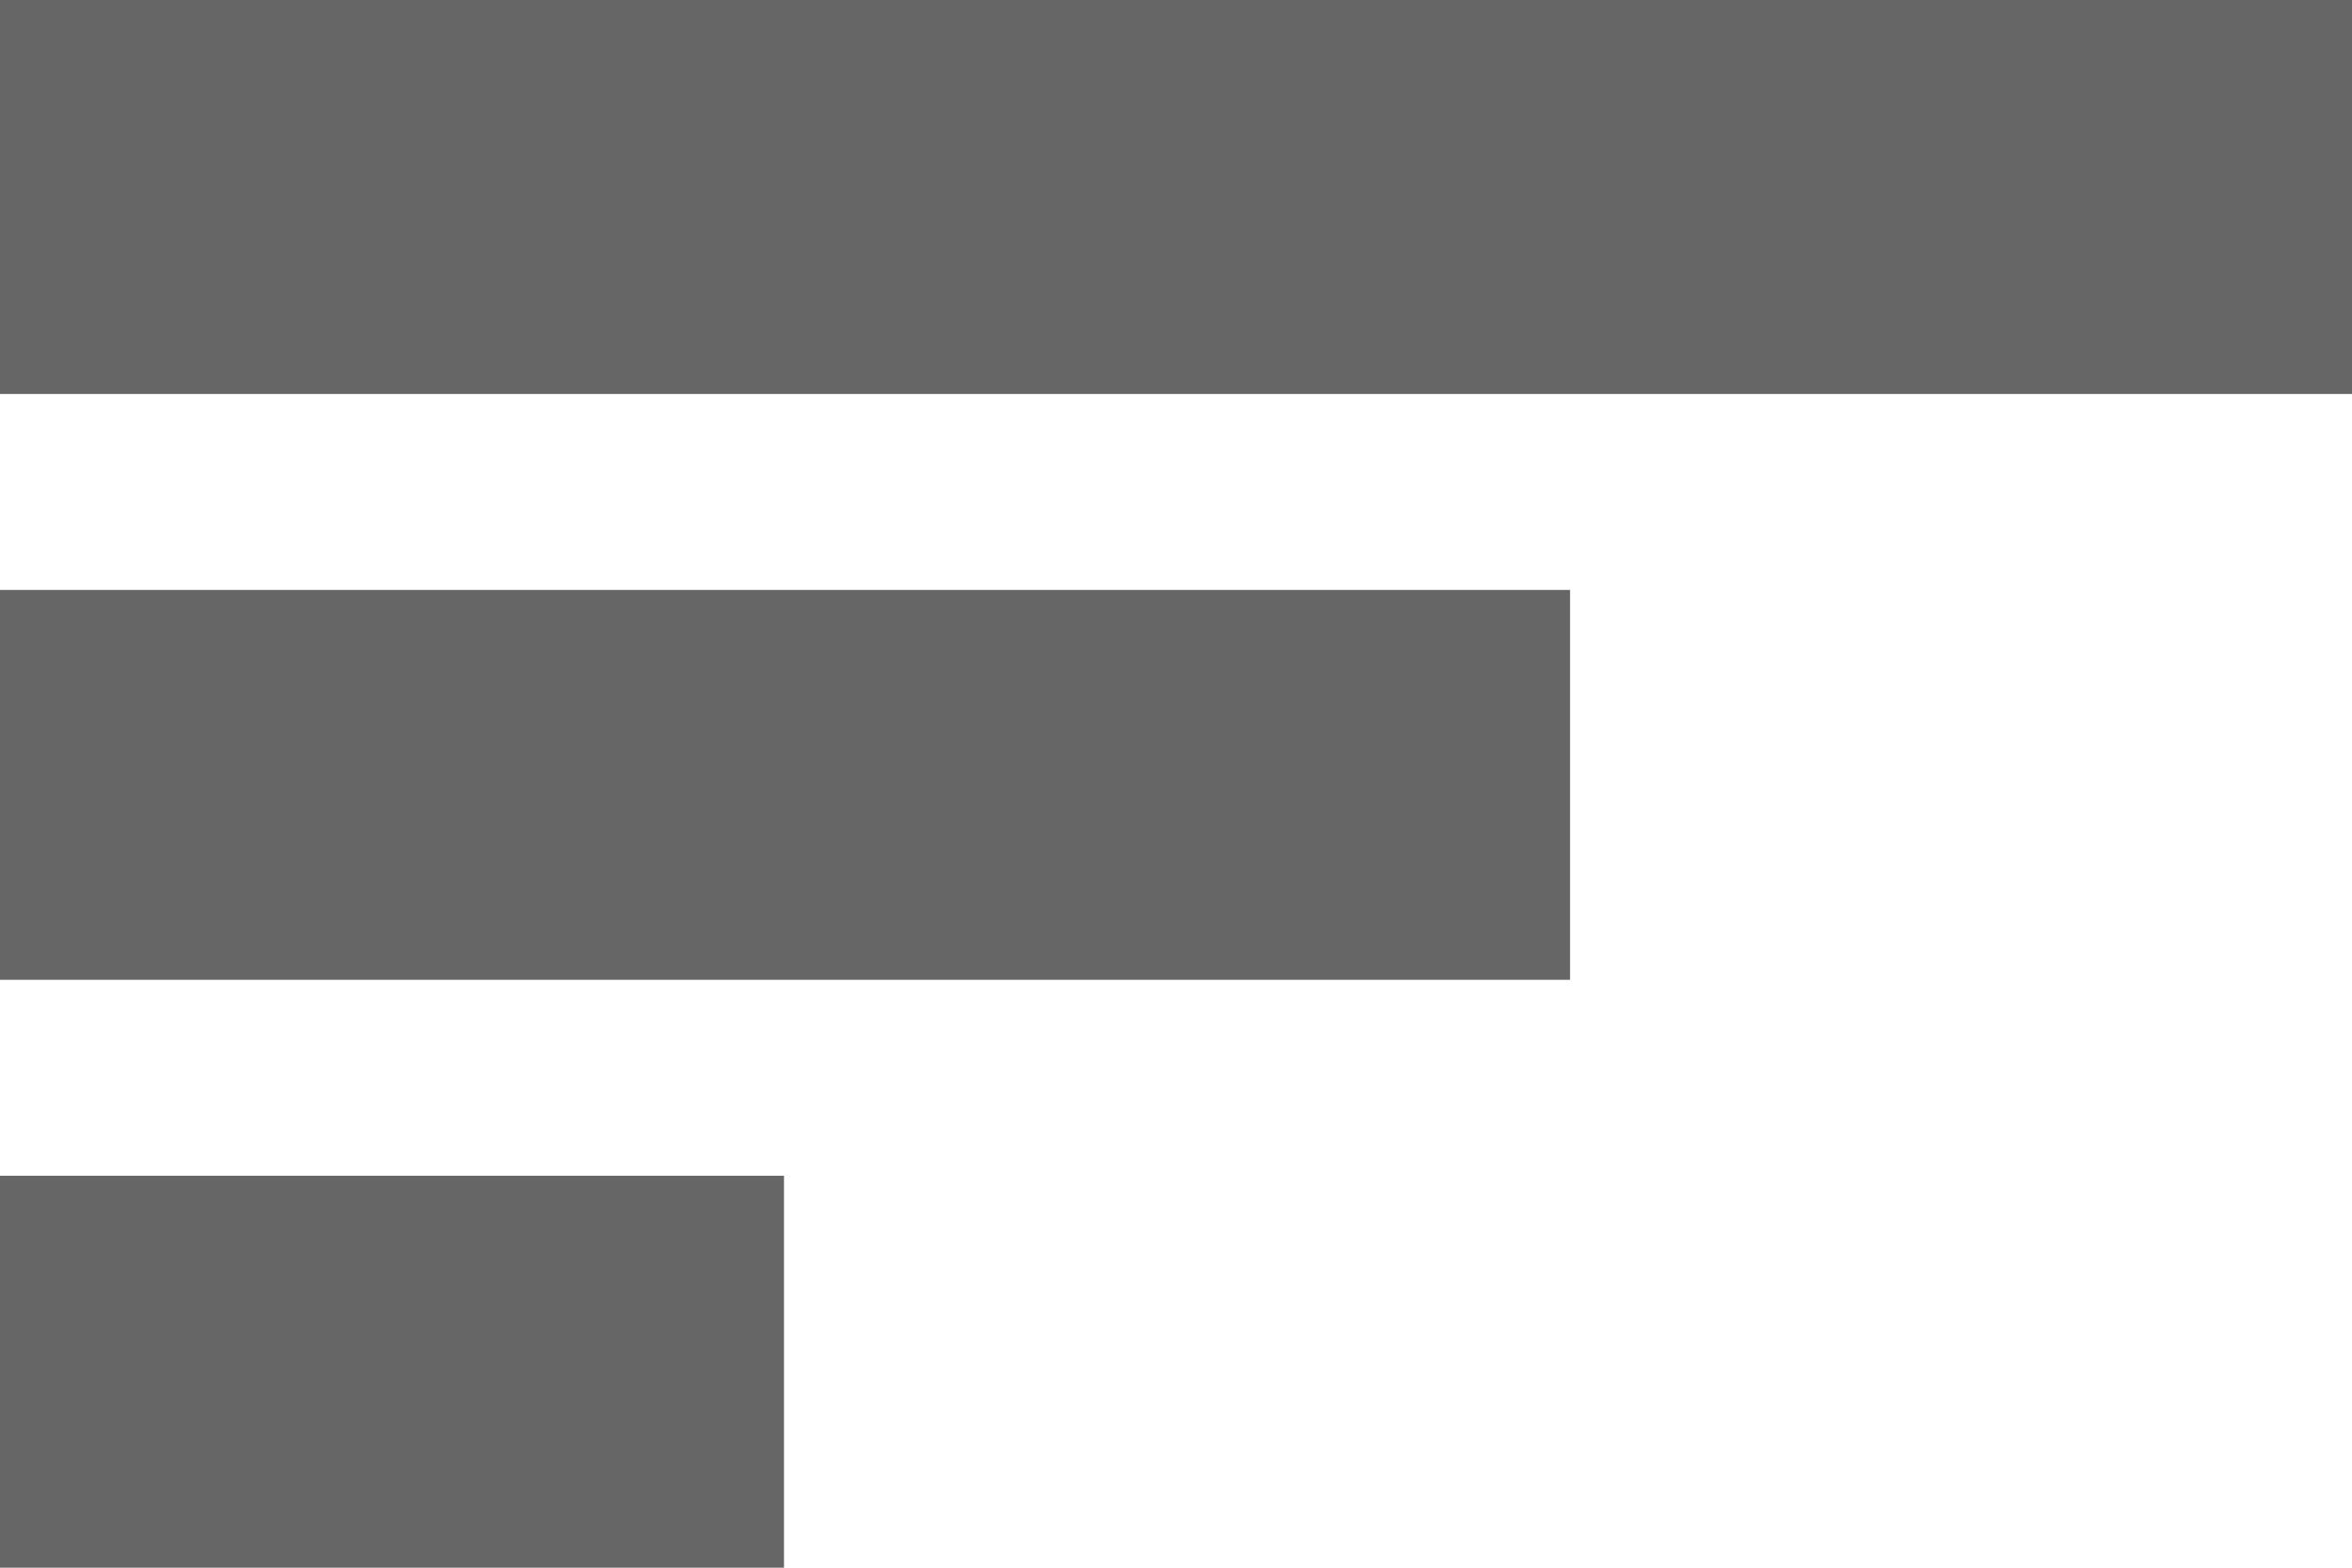
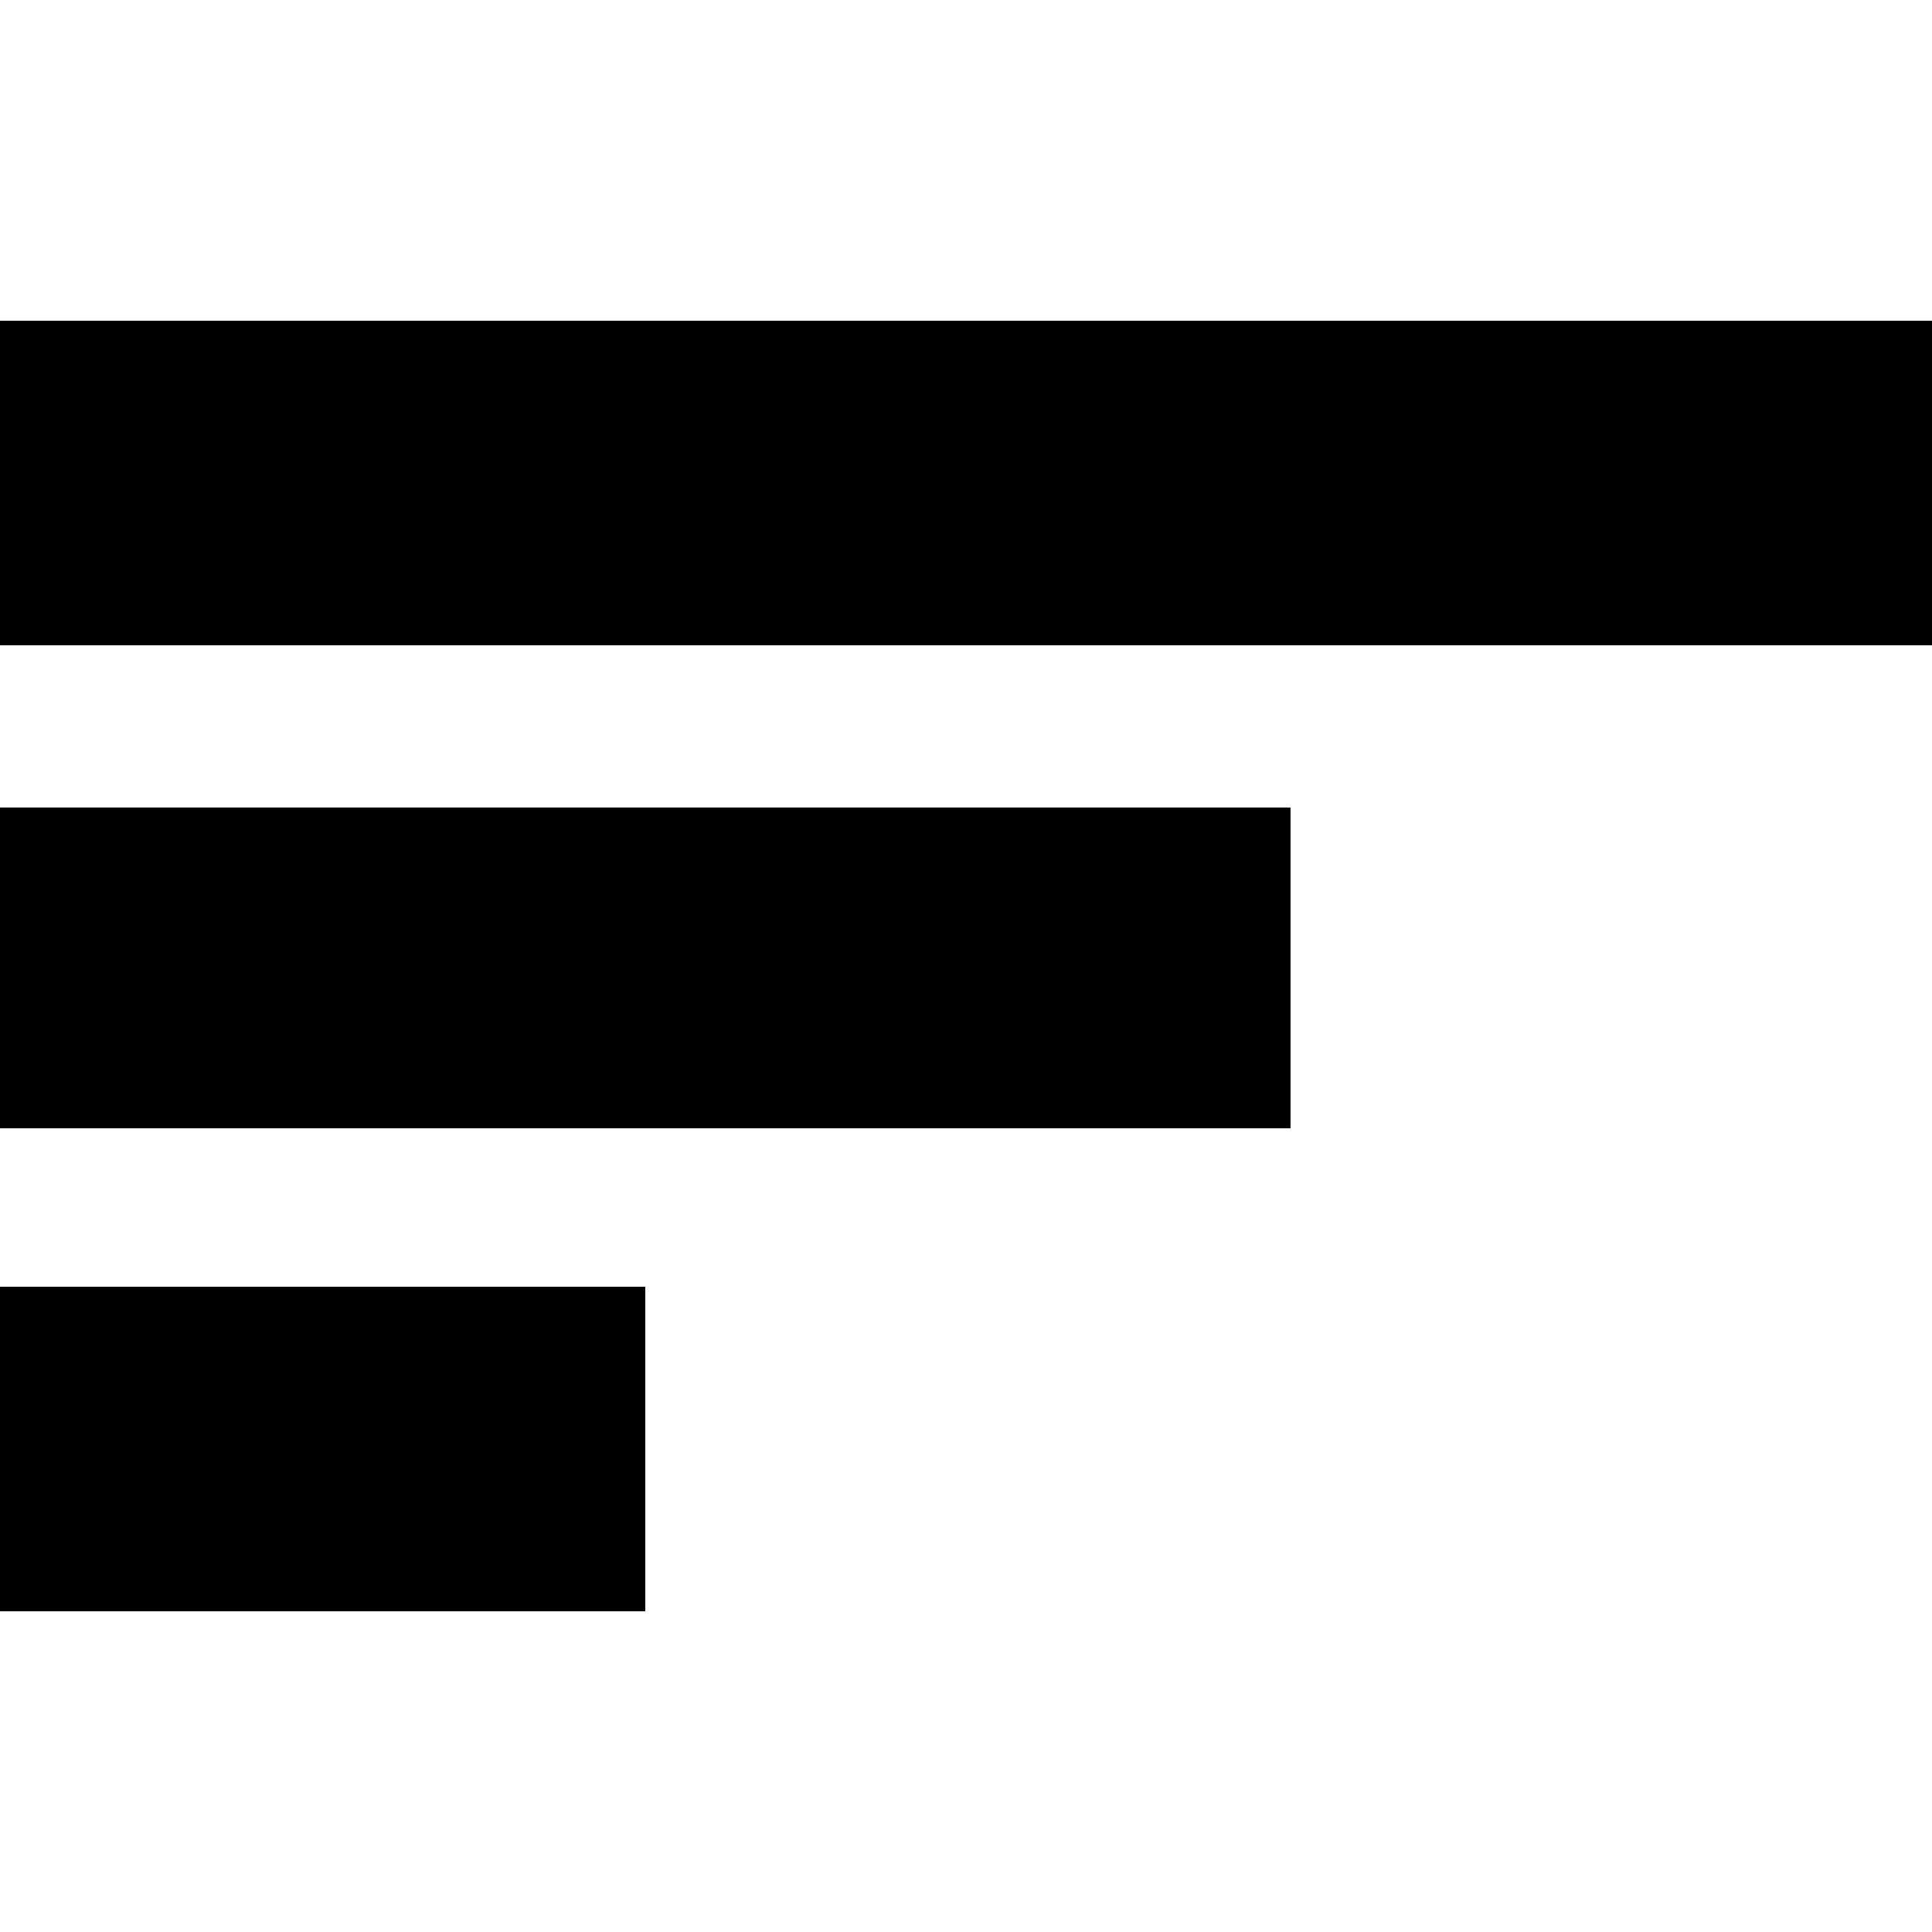
- <svg xmlns="http://www.w3.org/2000/svg" version="1.1" x="0px" y="0px" width="24" height="16" viewBox="0 0 24 16" enable-background="new 0 0.028 24 16" xml:space="preserve" fill="#666666">
-   <g>
-     <g> </g>
-     <path d="M0,12L 8,12L 8,16L0,16zM0,6.021L 16.021,6.021L 16.021,10L0,10zM0,0L 24,0L 24,4.021L0,4.021z" />
-   </g>
+ <svg xmlns="http://www.w3.org/2000/svg" version="1.1" width="32" height="32" viewBox="0 0 32 32">
+   <path d="M0 21.313h10.688v5.375h-10.688zM0 13.375h21.375v5.313h-21.375zM0 5.313h32v5.375h-32z" />
</svg>
